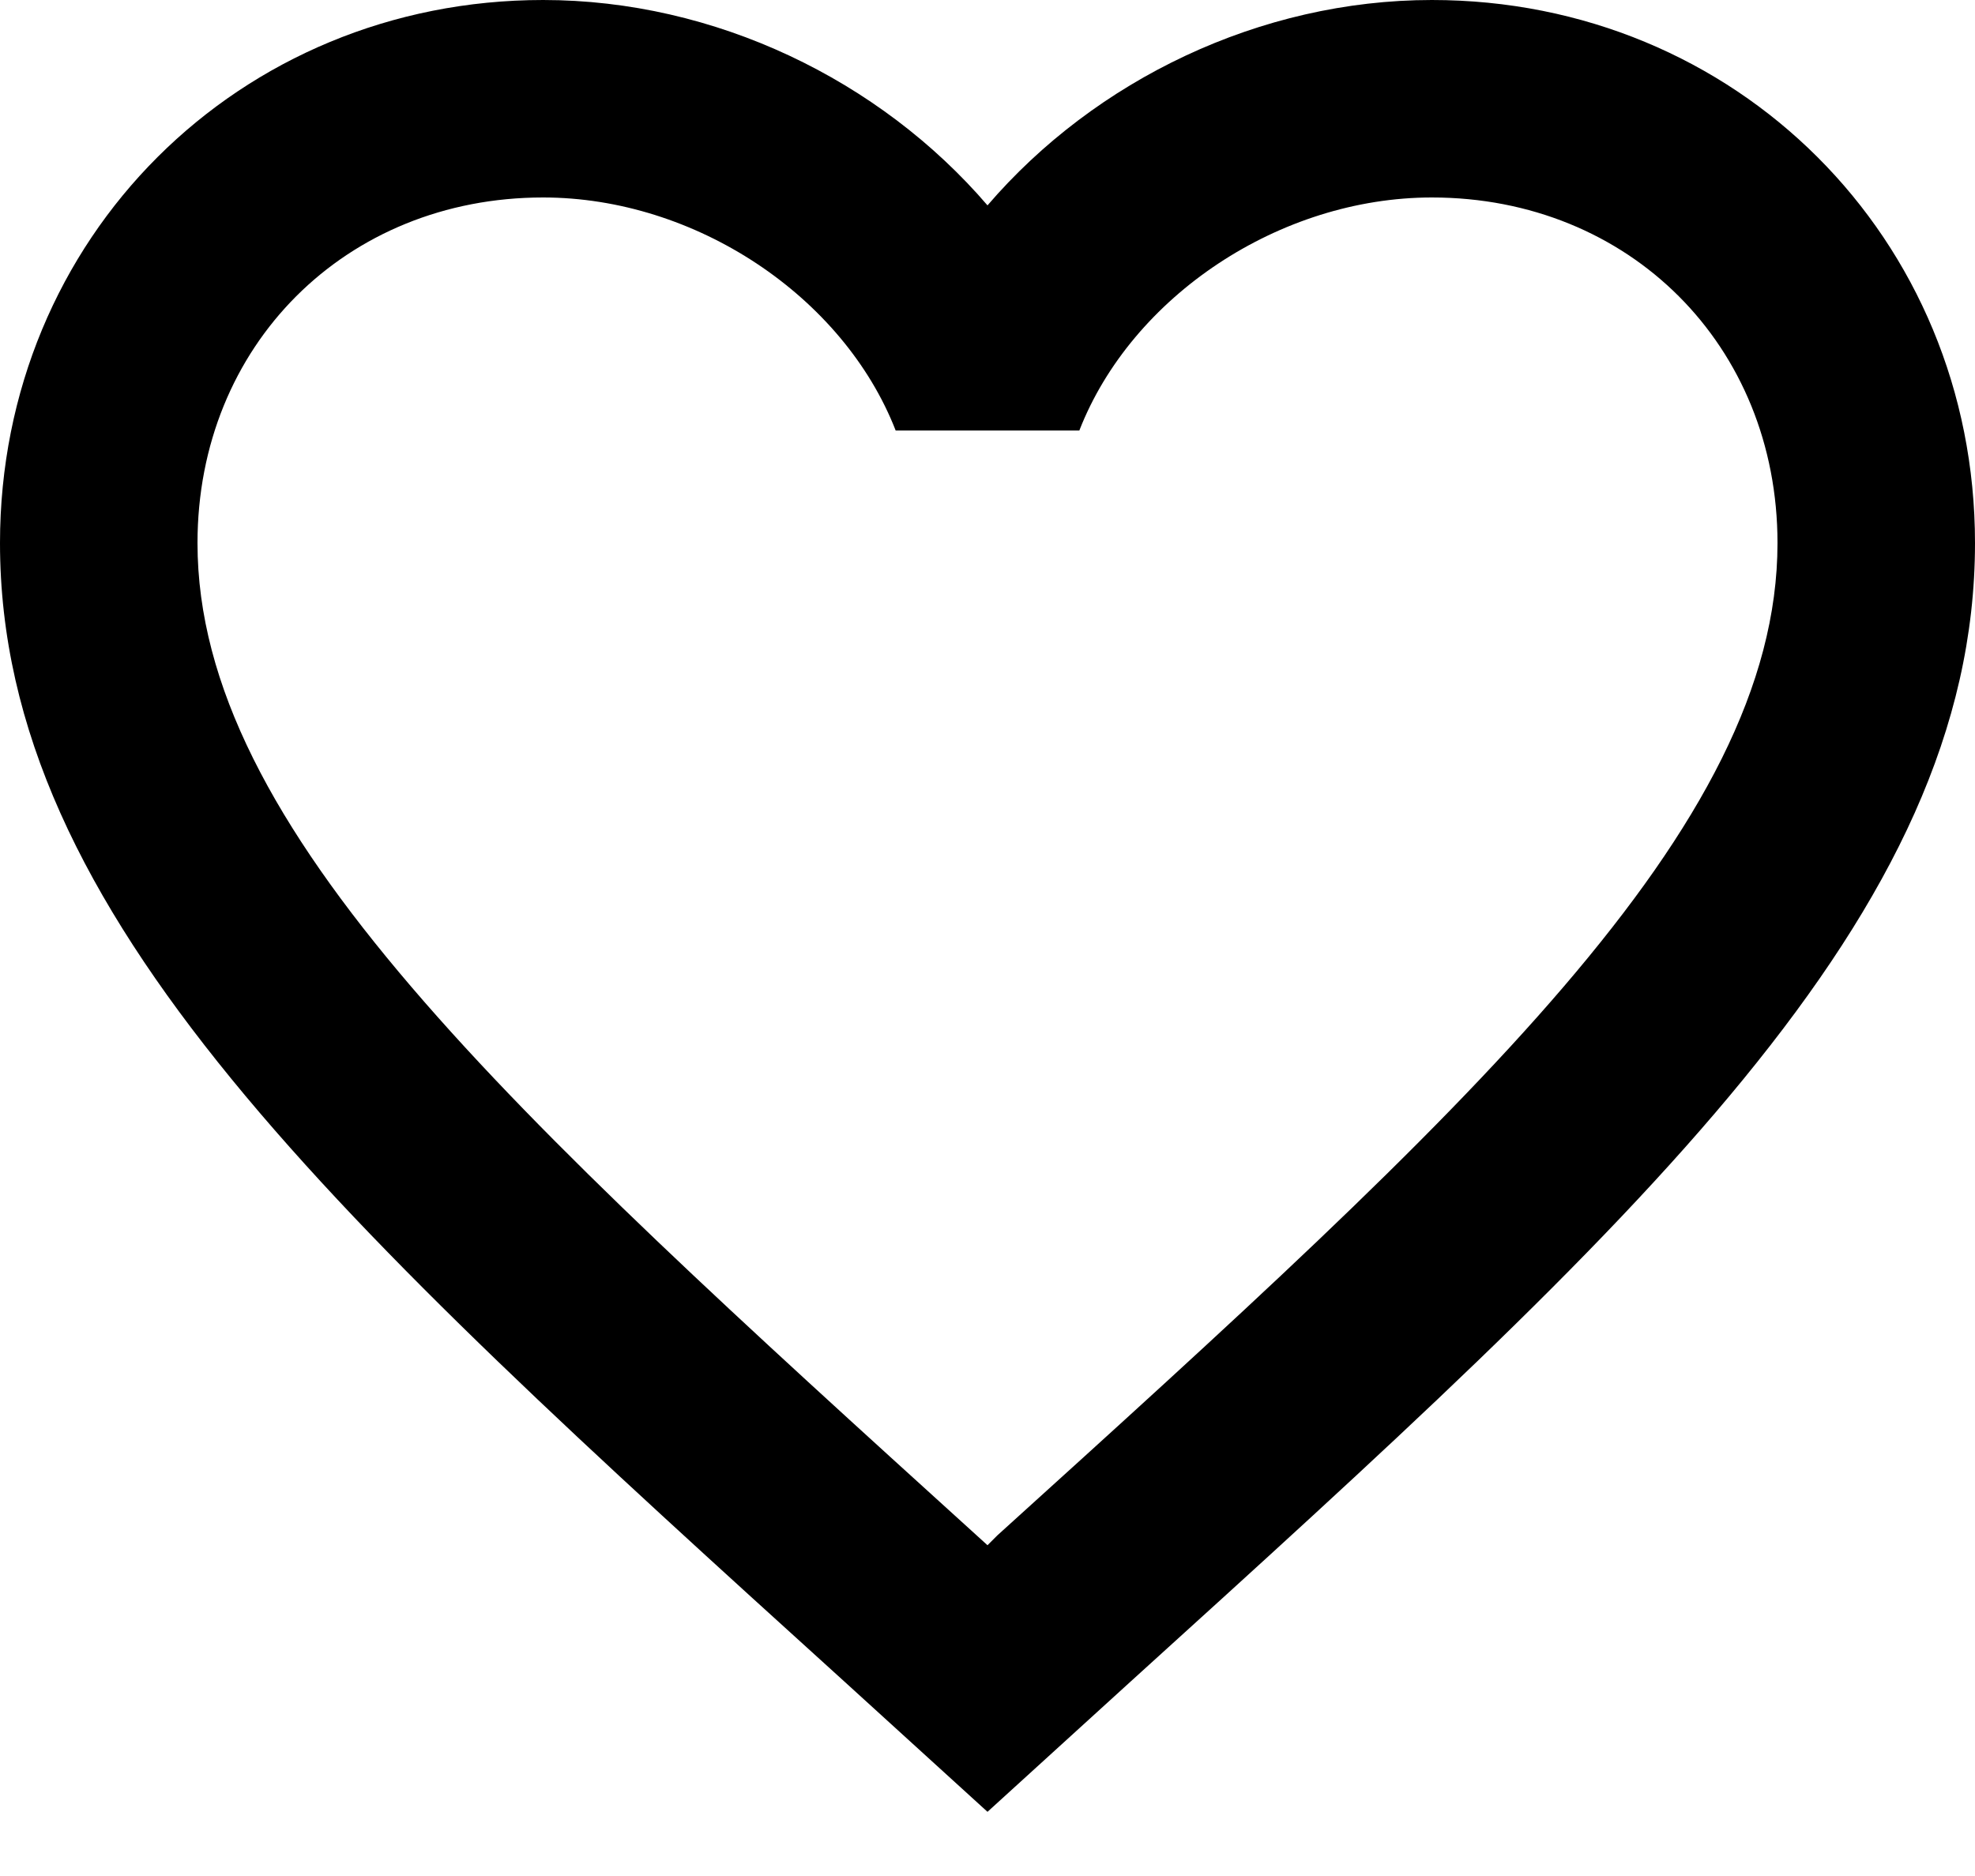
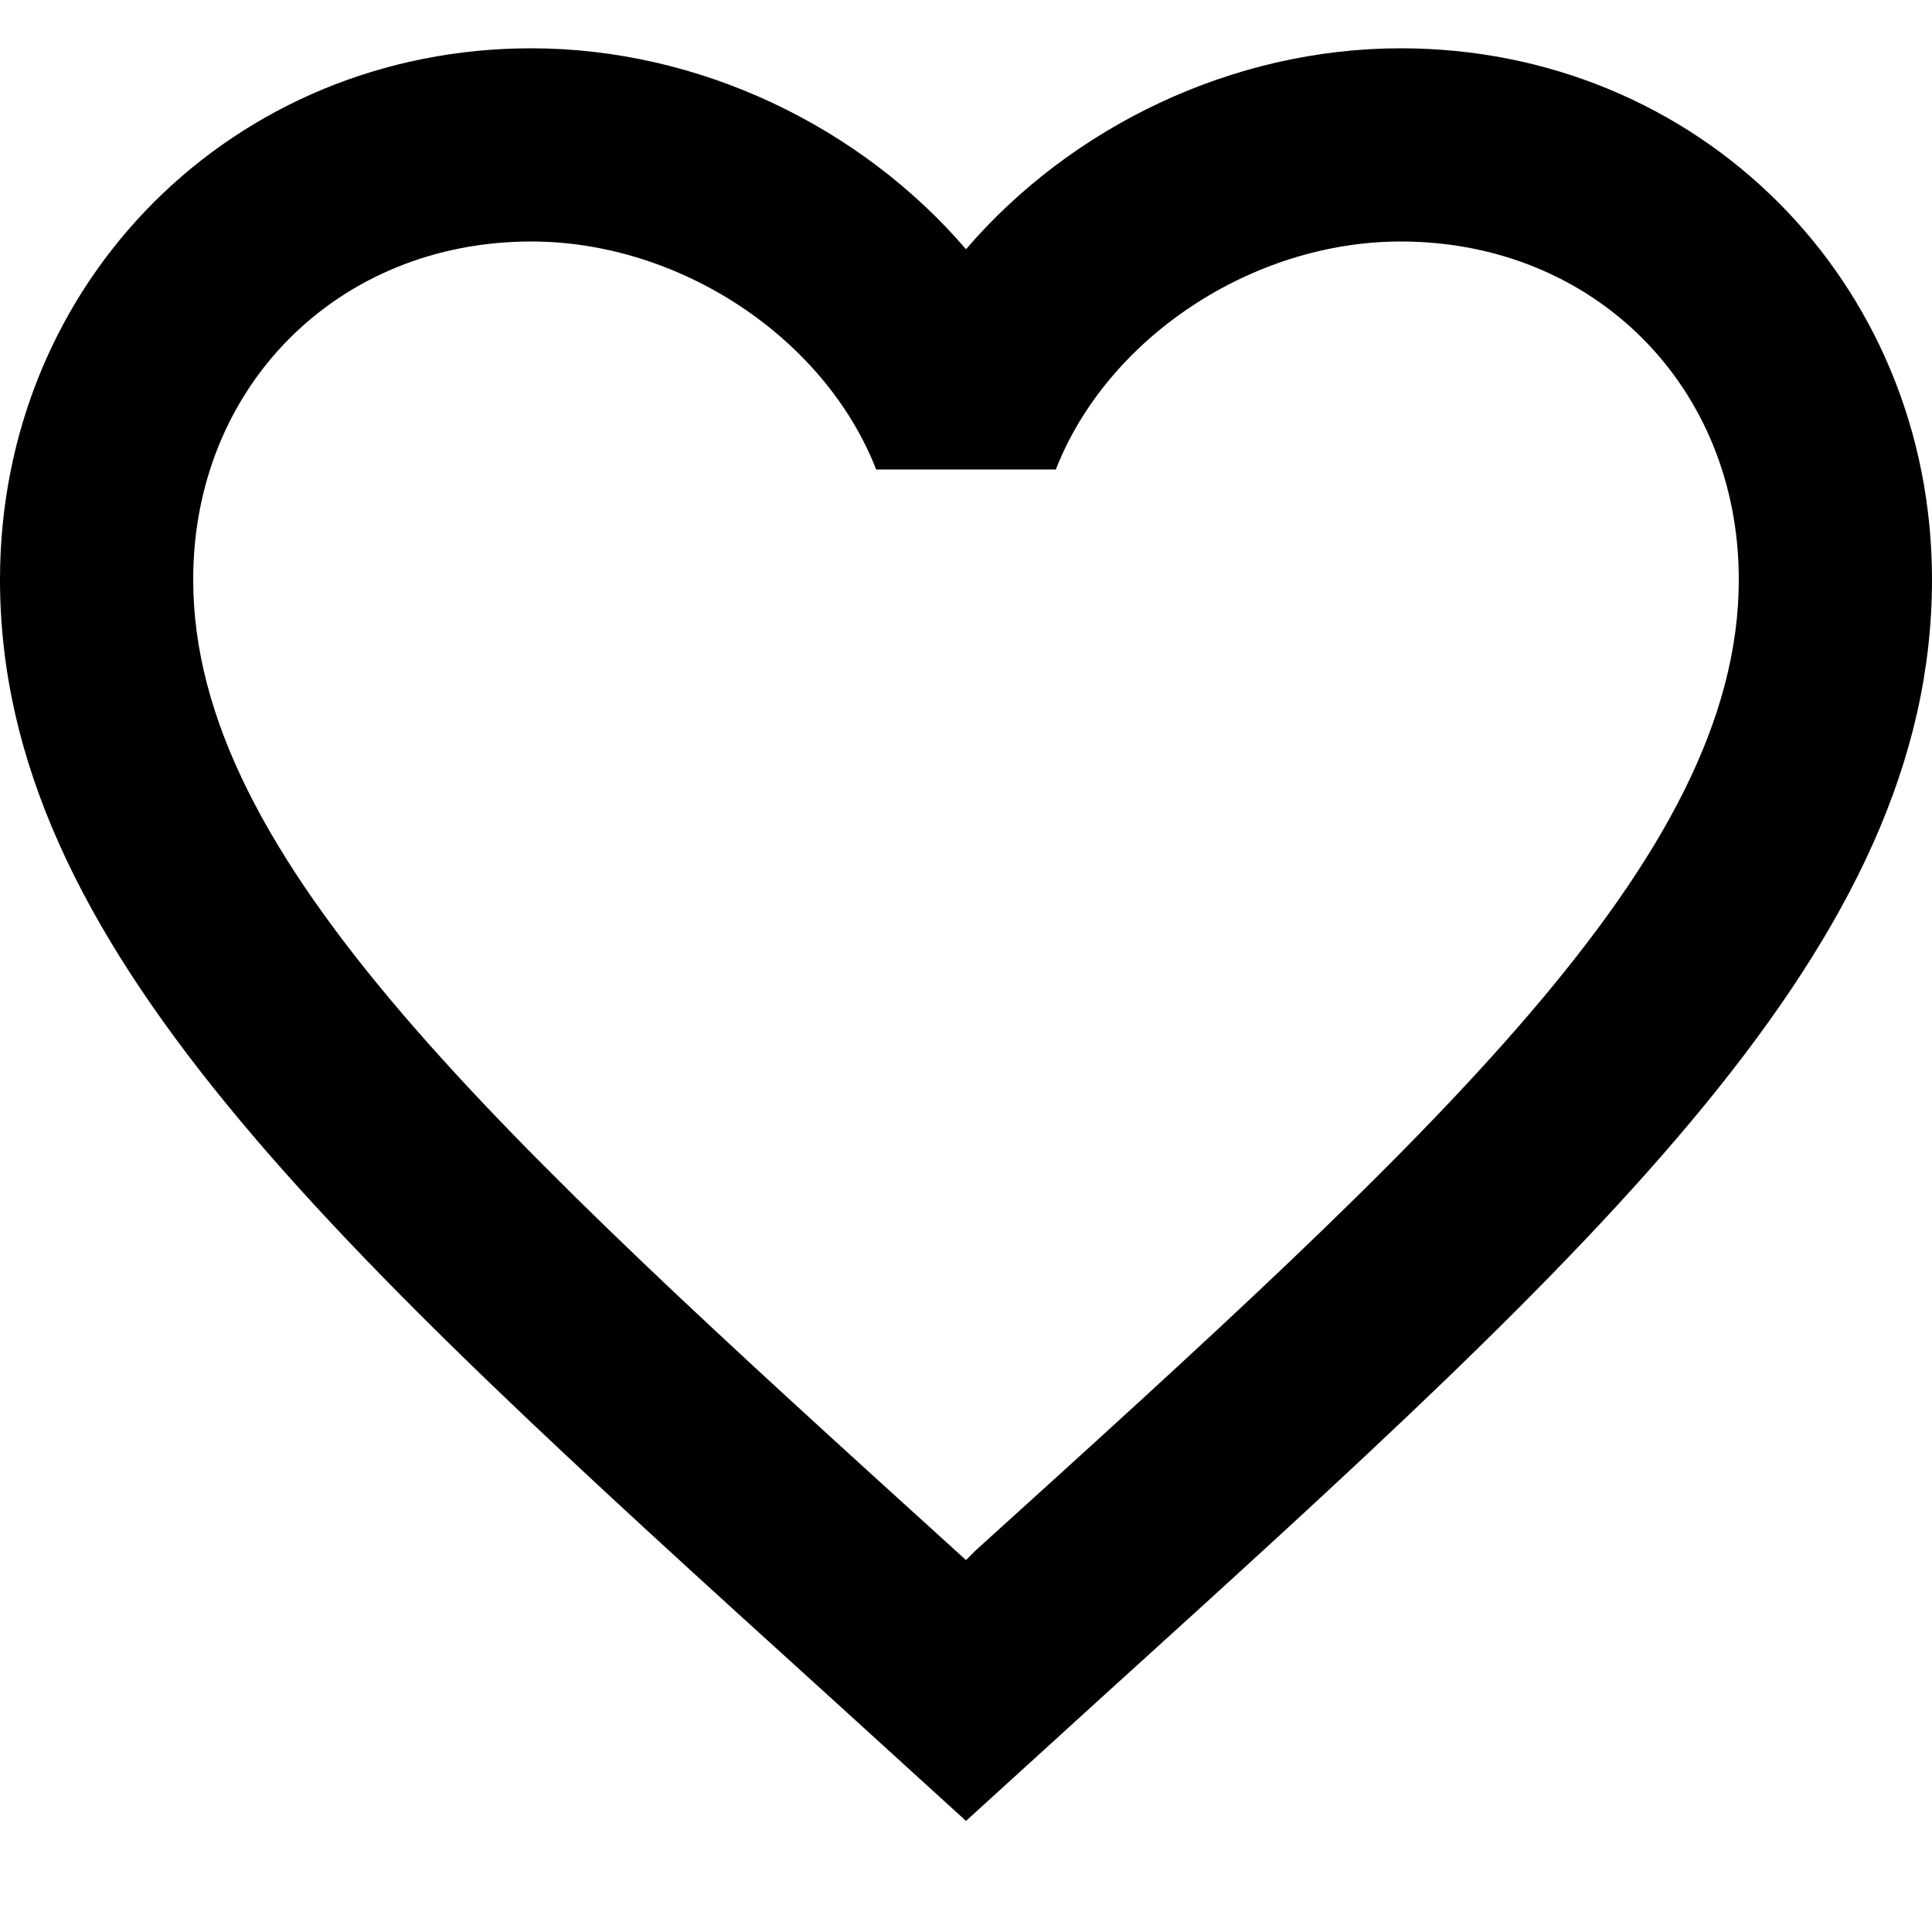
- <svg xmlns="http://www.w3.org/2000/svg" width="20" height="19" viewBox="0 0 20 19" fill="none">
+ <svg xmlns="http://www.w3.org/2000/svg" width="400" height="400" viewBox="0 0 20 19" fill="none">
  <path d="M10.1 15.55L10 15.65L9.89 15.55C5.14 11.24 2 8.39 2 5.5C2 3.5 3.5 2 5.5 2C7.04 2 8.54 3 9.07 4.36H10.93C11.46 3 12.96 2 14.5 2C16.5 2 18 3.5 18 5.5C18 8.39 14.86 11.24 10.1 15.55ZM14.5 0C12.76 0 11.09 0.81 10 2.08C8.91 0.81 7.24 0 5.5 0C2.42 0 0 2.41 0 5.5C0 9.27 3.4 12.36 8.55 17.03L10 18.35L11.45 17.03C16.6 12.36 20 9.27 20 5.5C20 2.41 17.58 0 14.5 0Z" fill="black" />
</svg>
